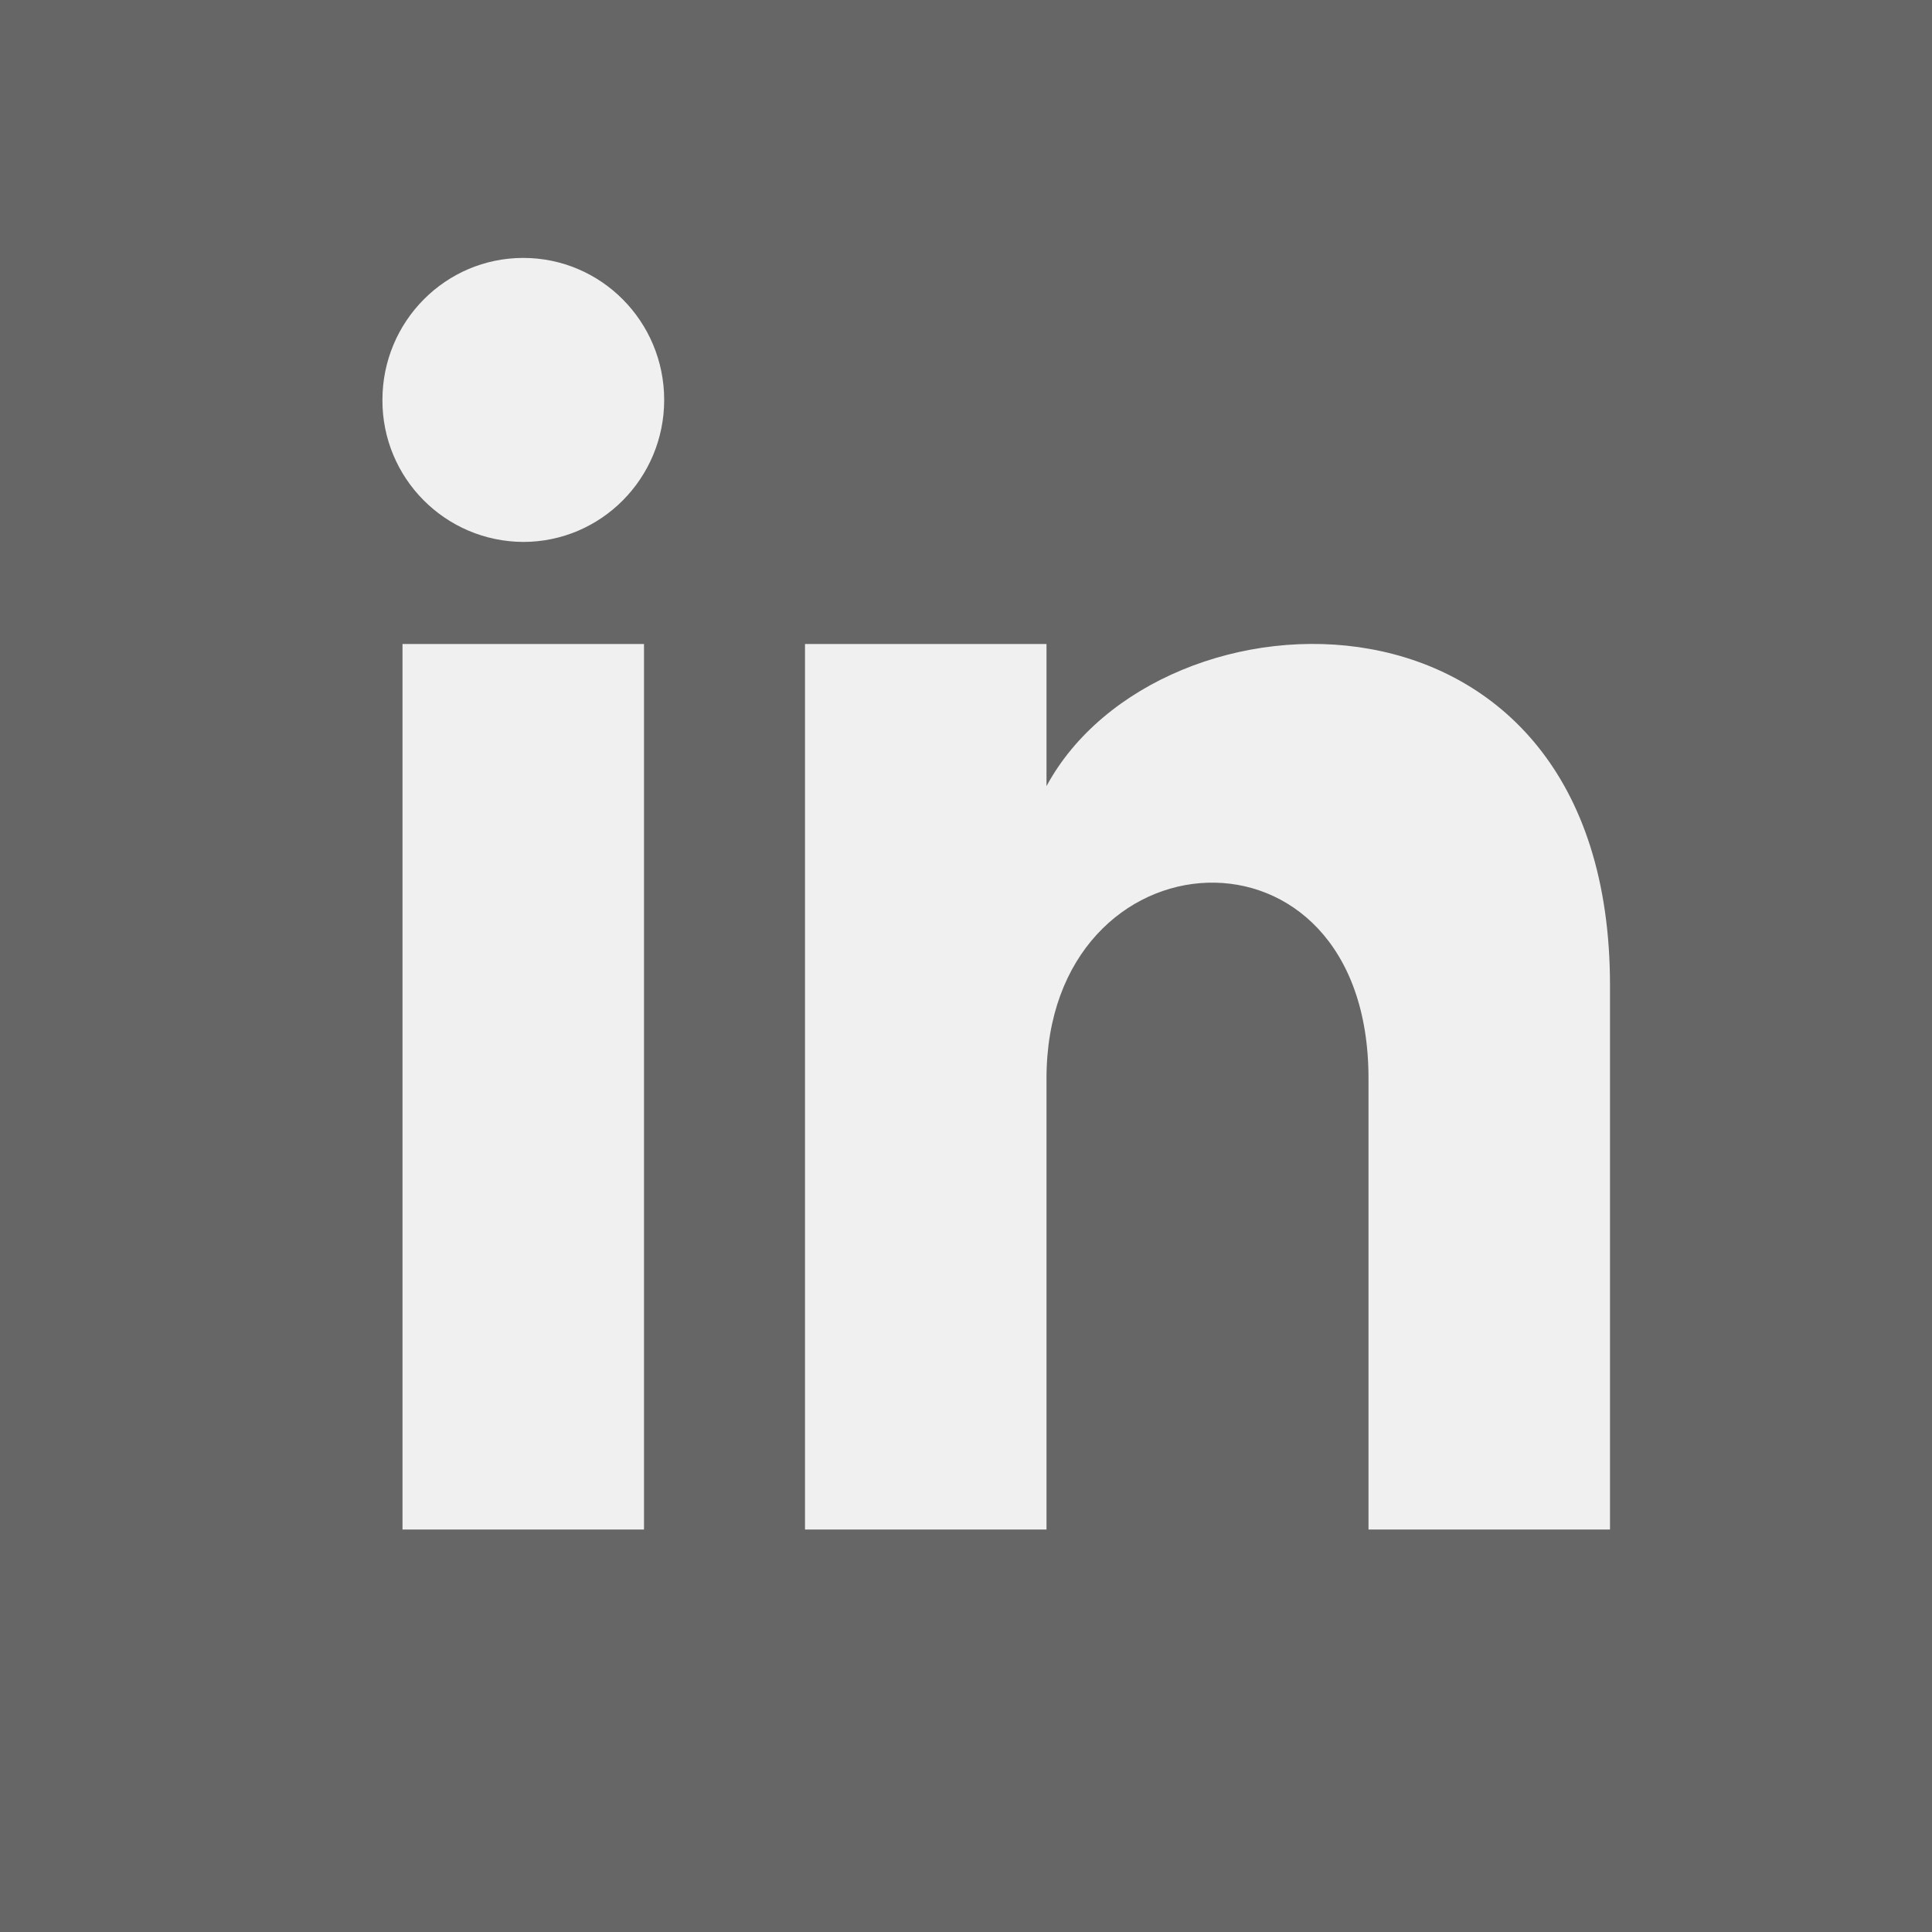
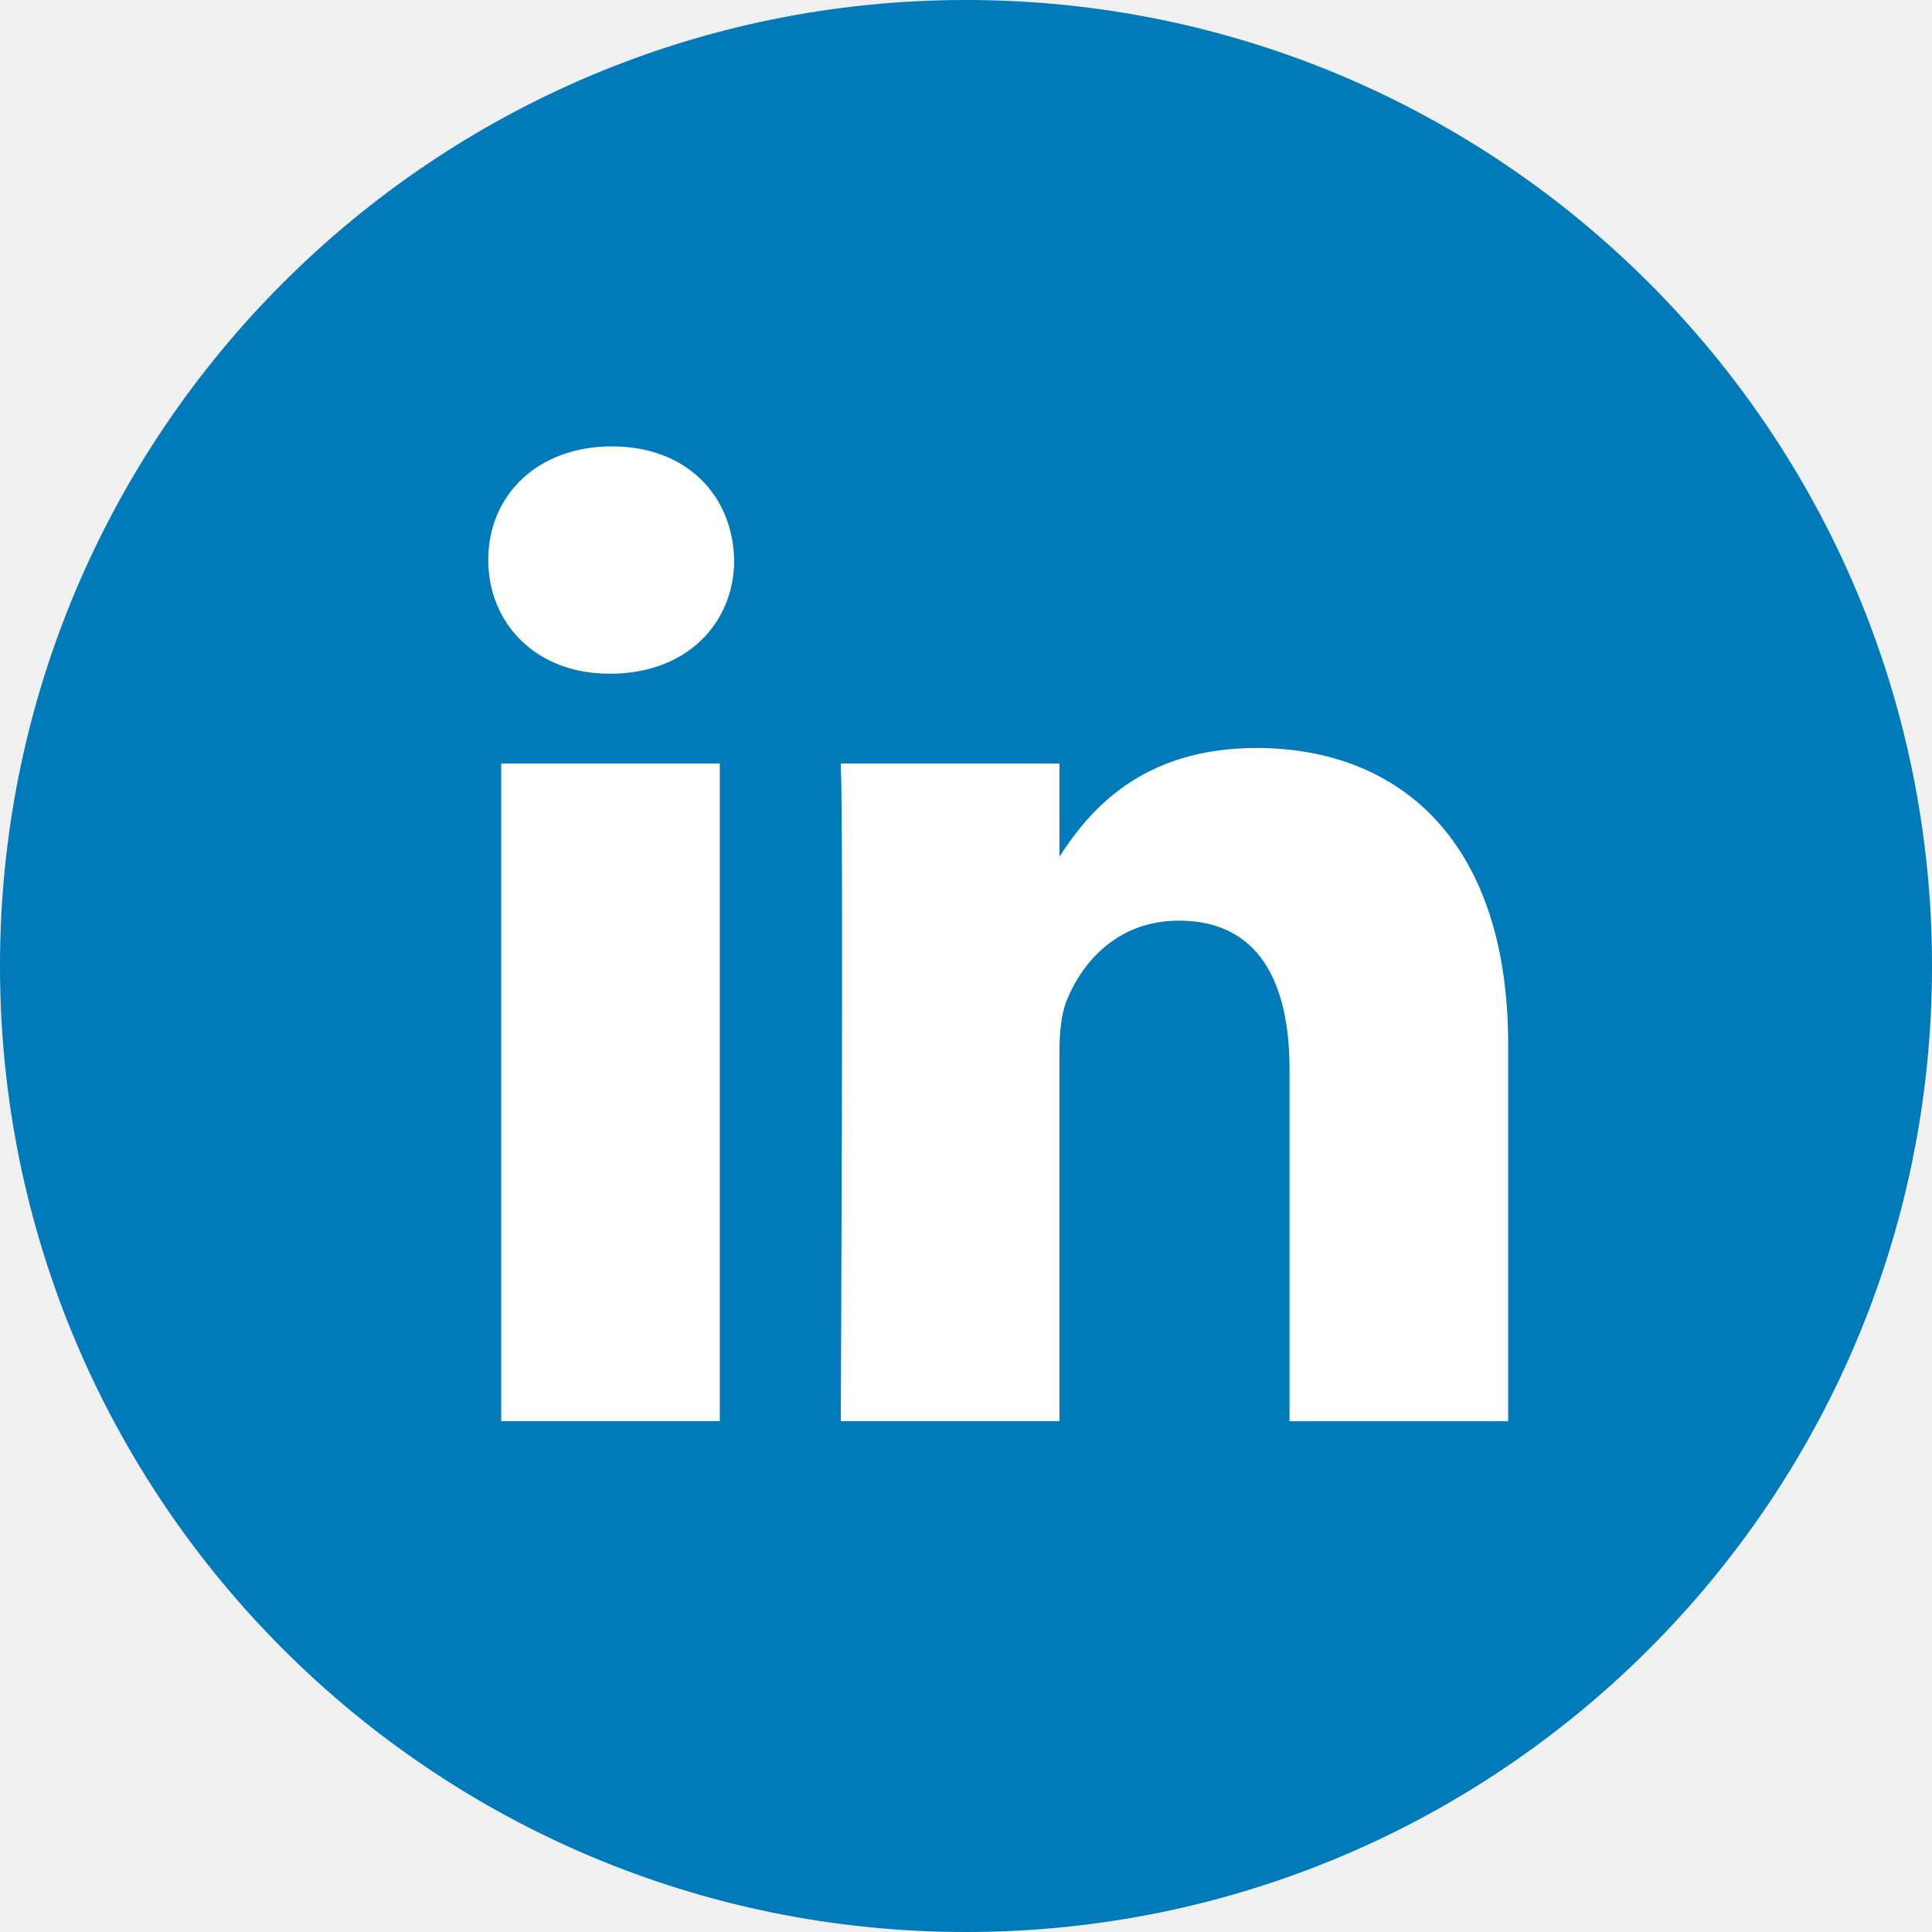
- <svg xmlns="http://www.w3.org/2000/svg" width="19.2" height="19.2" viewBox="0 0 18 18">
-   <path d="M0 0v18h18V0H0zm6 14.25H3.75V6H6v8.25zM4.875 5.049a1.318 1.318 0 0 1-1.312-1.323c0-.73.587-1.323 1.312-1.323.725 0 1.313.592 1.313 1.323 0 .73-.588 1.323-1.313 1.323zM15 14.25h-2.25v-4.203c0-2.526-3-2.335-3 0v4.203H7.5V6h2.25v1.324C10.798 5.384 15 5.24 15 9.18v5.069z" fill="#666" />
+ <svg xmlns="http://www.w3.org/2000/svg" width="67" viewBox="0 0 67 67" height="67">
+   <path fill="#fff" fill-rule="evenodd" stroke="#fff" d="M13.45 12.698h42.458v41.655H13.45z" />
+   <path d="M52.301 49.286V36.208c0-7.007-3.74-10.268-8.728-10.268-4.024 0-5.827 2.215-6.832 3.768v-3.232h-7.583c.1 2.14 0 22.81 0 22.81h7.583V36.547c0-.68.049-1.36.25-1.848.547-1.362 1.794-2.772 3.888-2.772 2.745 0 3.841 2.091 3.841 5.156v12.204h7.581zm-31.13-25.923c2.643 0 4.29-1.753 4.29-3.943-.049-2.237-1.647-3.94-4.24-3.94s-4.289 1.702-4.289 3.94c0 2.19 1.646 3.943 4.19 3.943h.049zM33.5 67C15 67 0 52 0 33.5 0 14.998 15 0 33.5 0S67 14.998 67 33.5C67 52 52 67 33.5 67zm-8.538-17.714v-22.81h-7.581v22.81h7.581z" clip-rule="evenodd" fill="#007ab9" fill-rule="evenodd" />
</svg>
